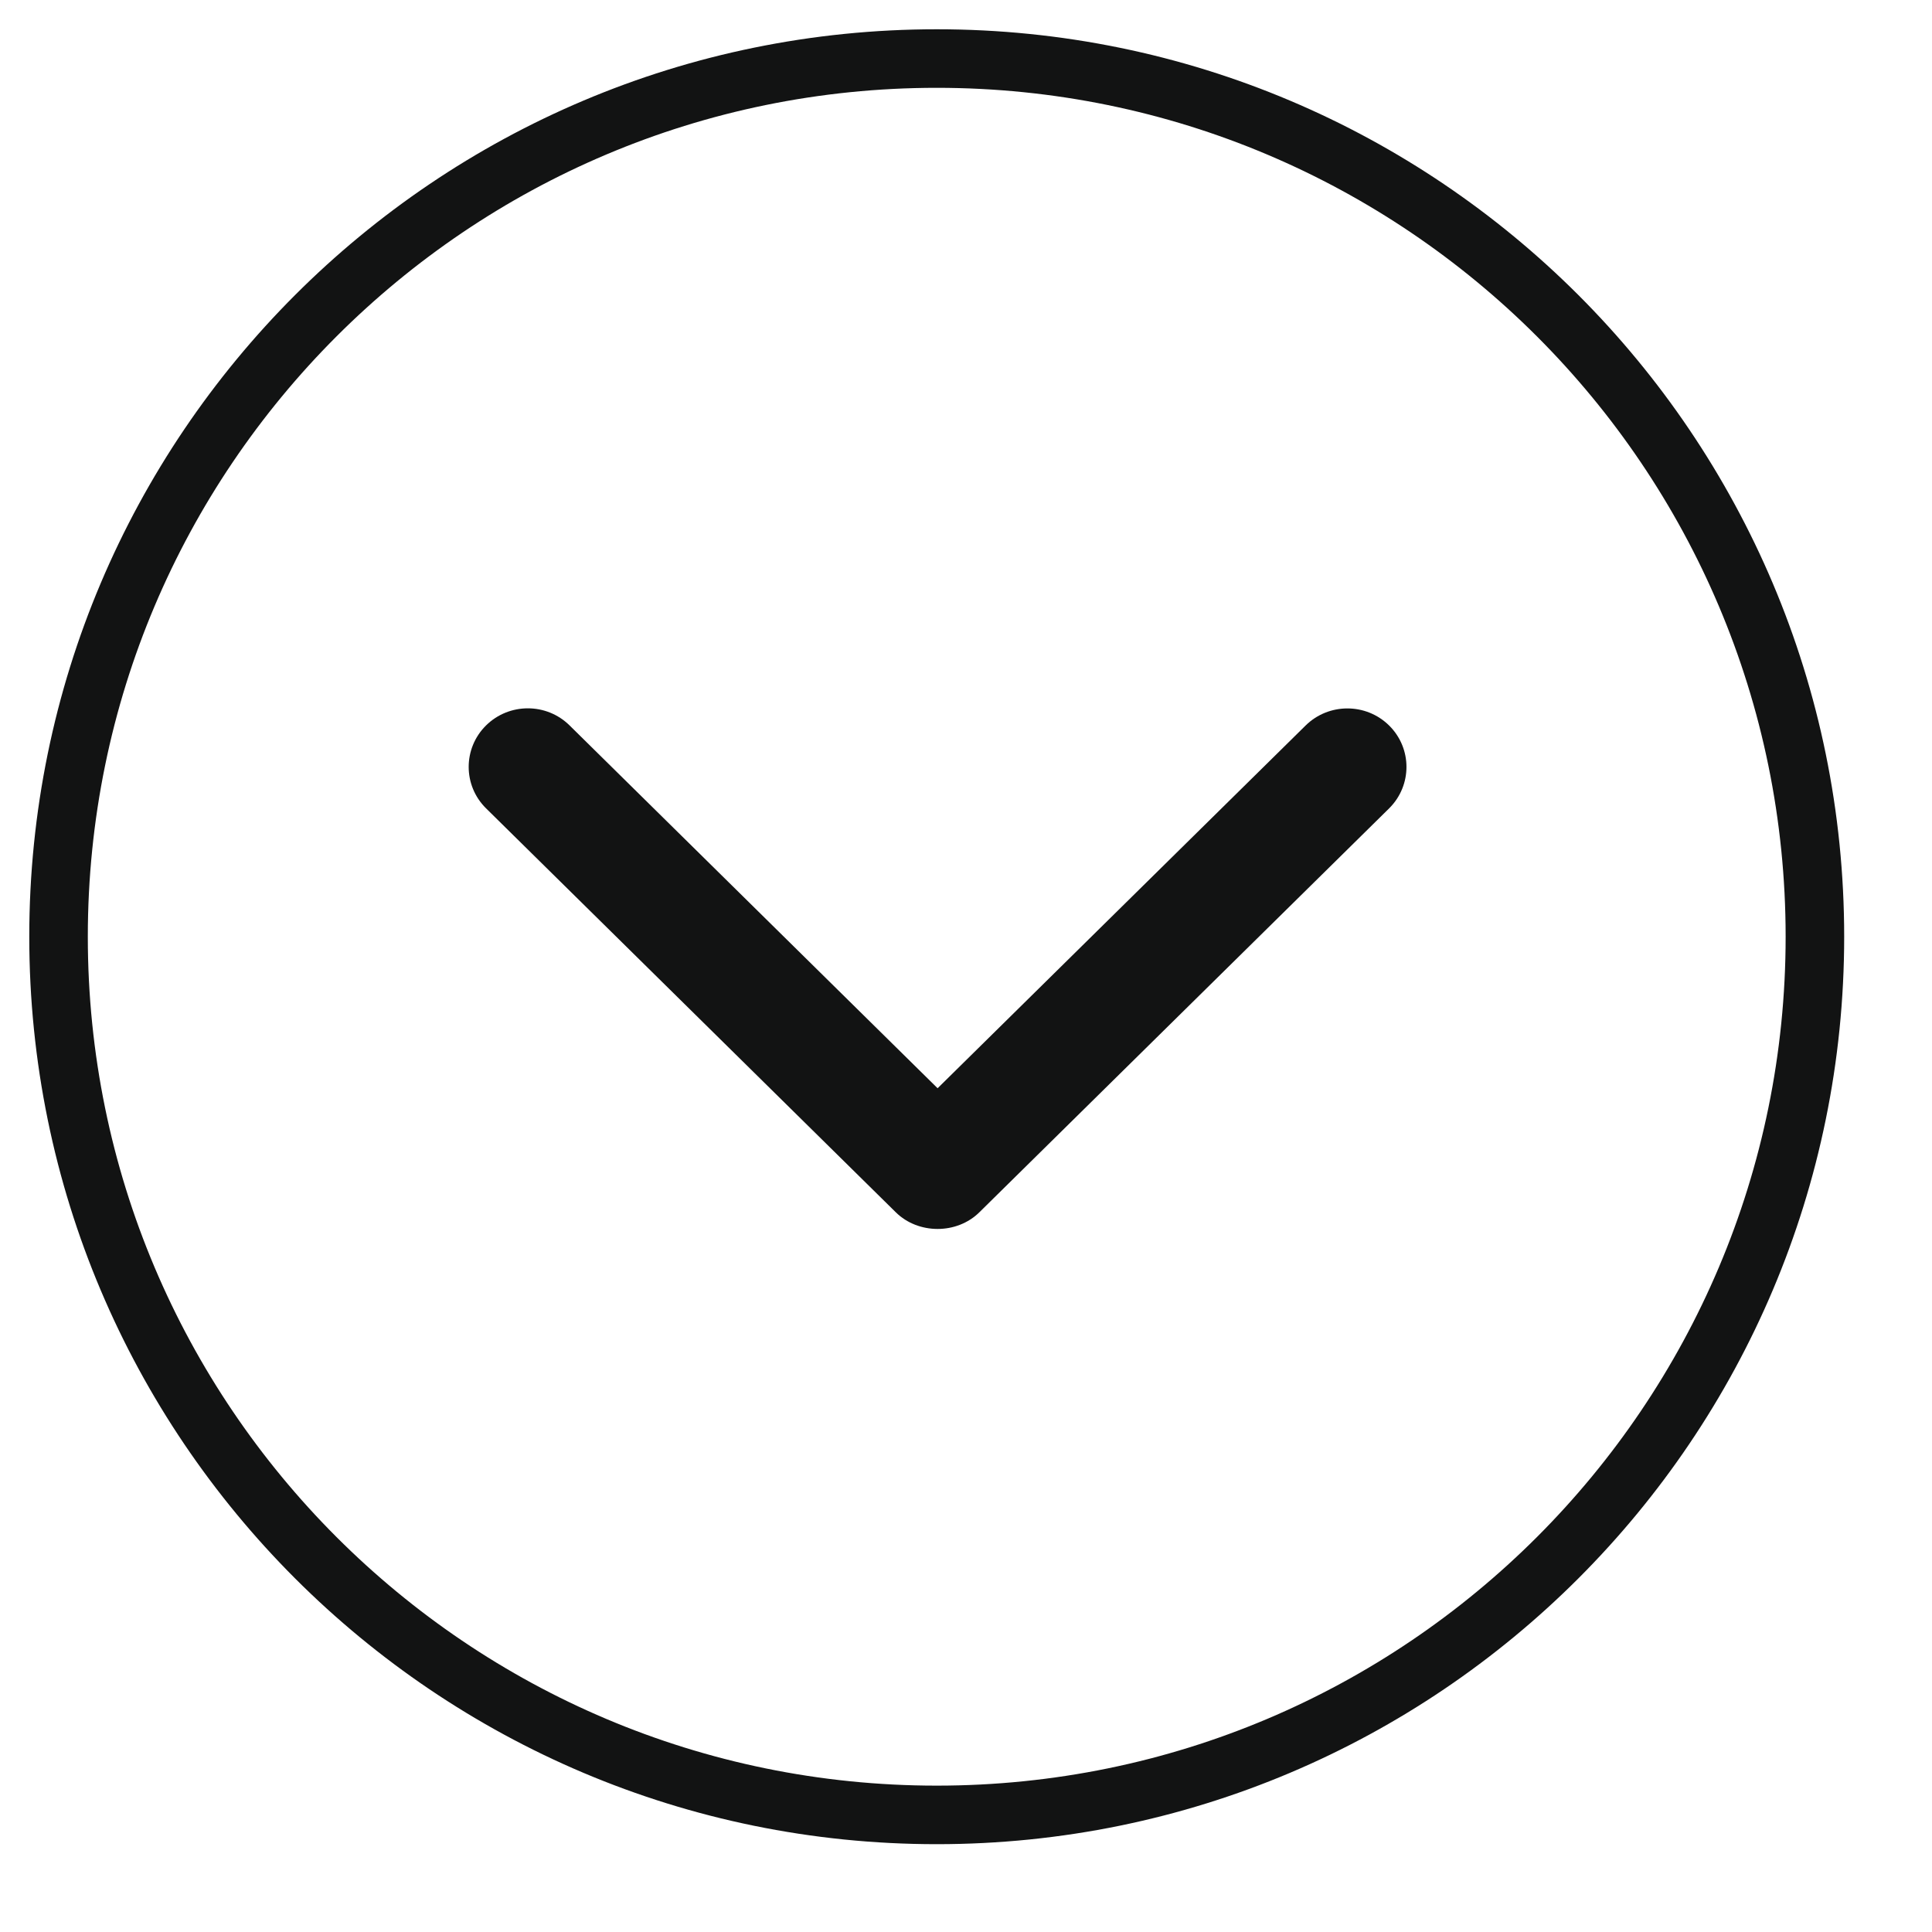
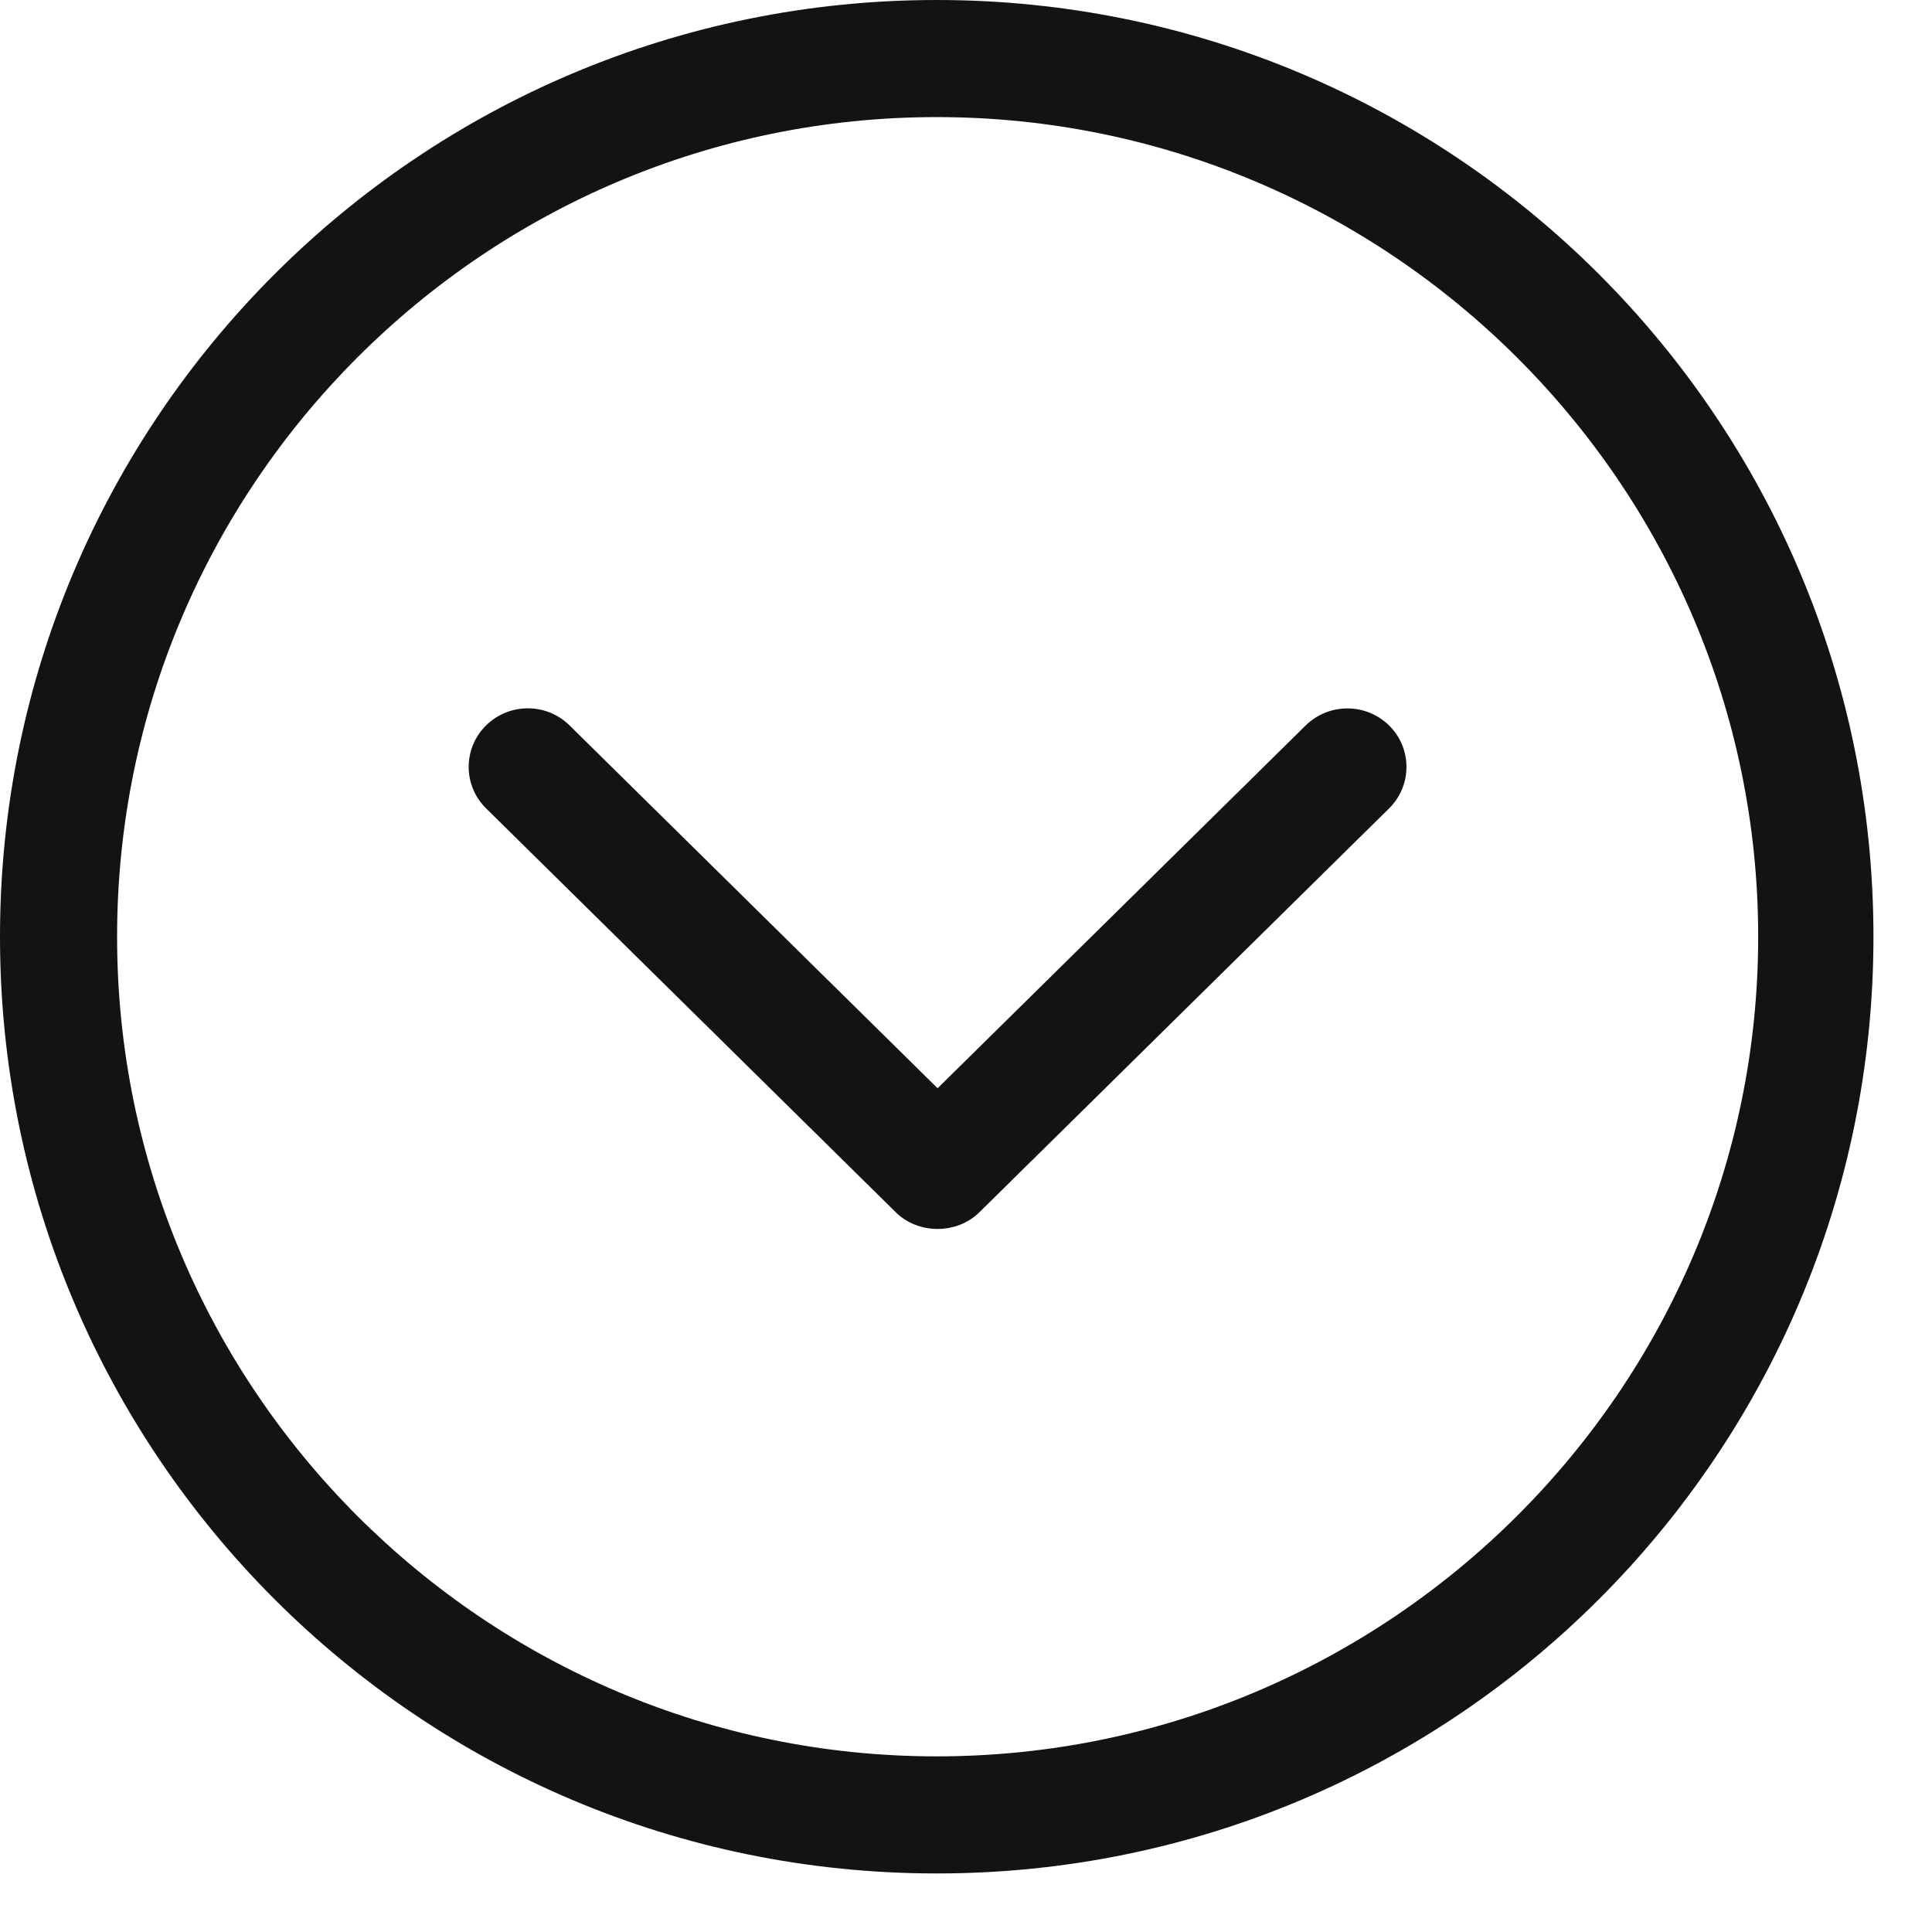
<svg xmlns="http://www.w3.org/2000/svg" enable-background="new 0 0 33 33" height="33px" version="1.1" viewBox="0 0 33 33" width="33px" xml:space="preserve">
  <g id="Chevron_Down_Circle">
-     <circle cx="16" cy="16" r="15" stroke="#121313" fill="none" />
+     <path d="M16,0C7.164,0,0,7.163,0,16c0,8.836,7.164,16,16,16c8.837,0,16-7.164,16-16C32,7.163,24.837,0,16,0z M16,30   C8.28,30,2,23.72,2,16C2,8.28,8.28,2,16,2c7.72,0,14.031,6.28,14.031,14C30.031,23.72,23.72,30,16,30z" fill="#121313" />
    <path d="M22.3,12.393l-6.285,6.195l-6.285-6.196c-0.394-0.391-1.034-0.391-1.429,0   c-0.394,0.391-0.394,1.024,0,1.414l6.999,6.9c0.384,0.38,1.044,0.381,1.429,0l6.999-6.899c0.394-0.391,0.394-1.024,0-1.414   C23.334,12.003,22.695,12.003,22.3,12.393z" fill="#121313" />
  </g>
+   <g />
+   <g />
+   <g />
+   <g />
+   <g />
+   <g />
</svg>
